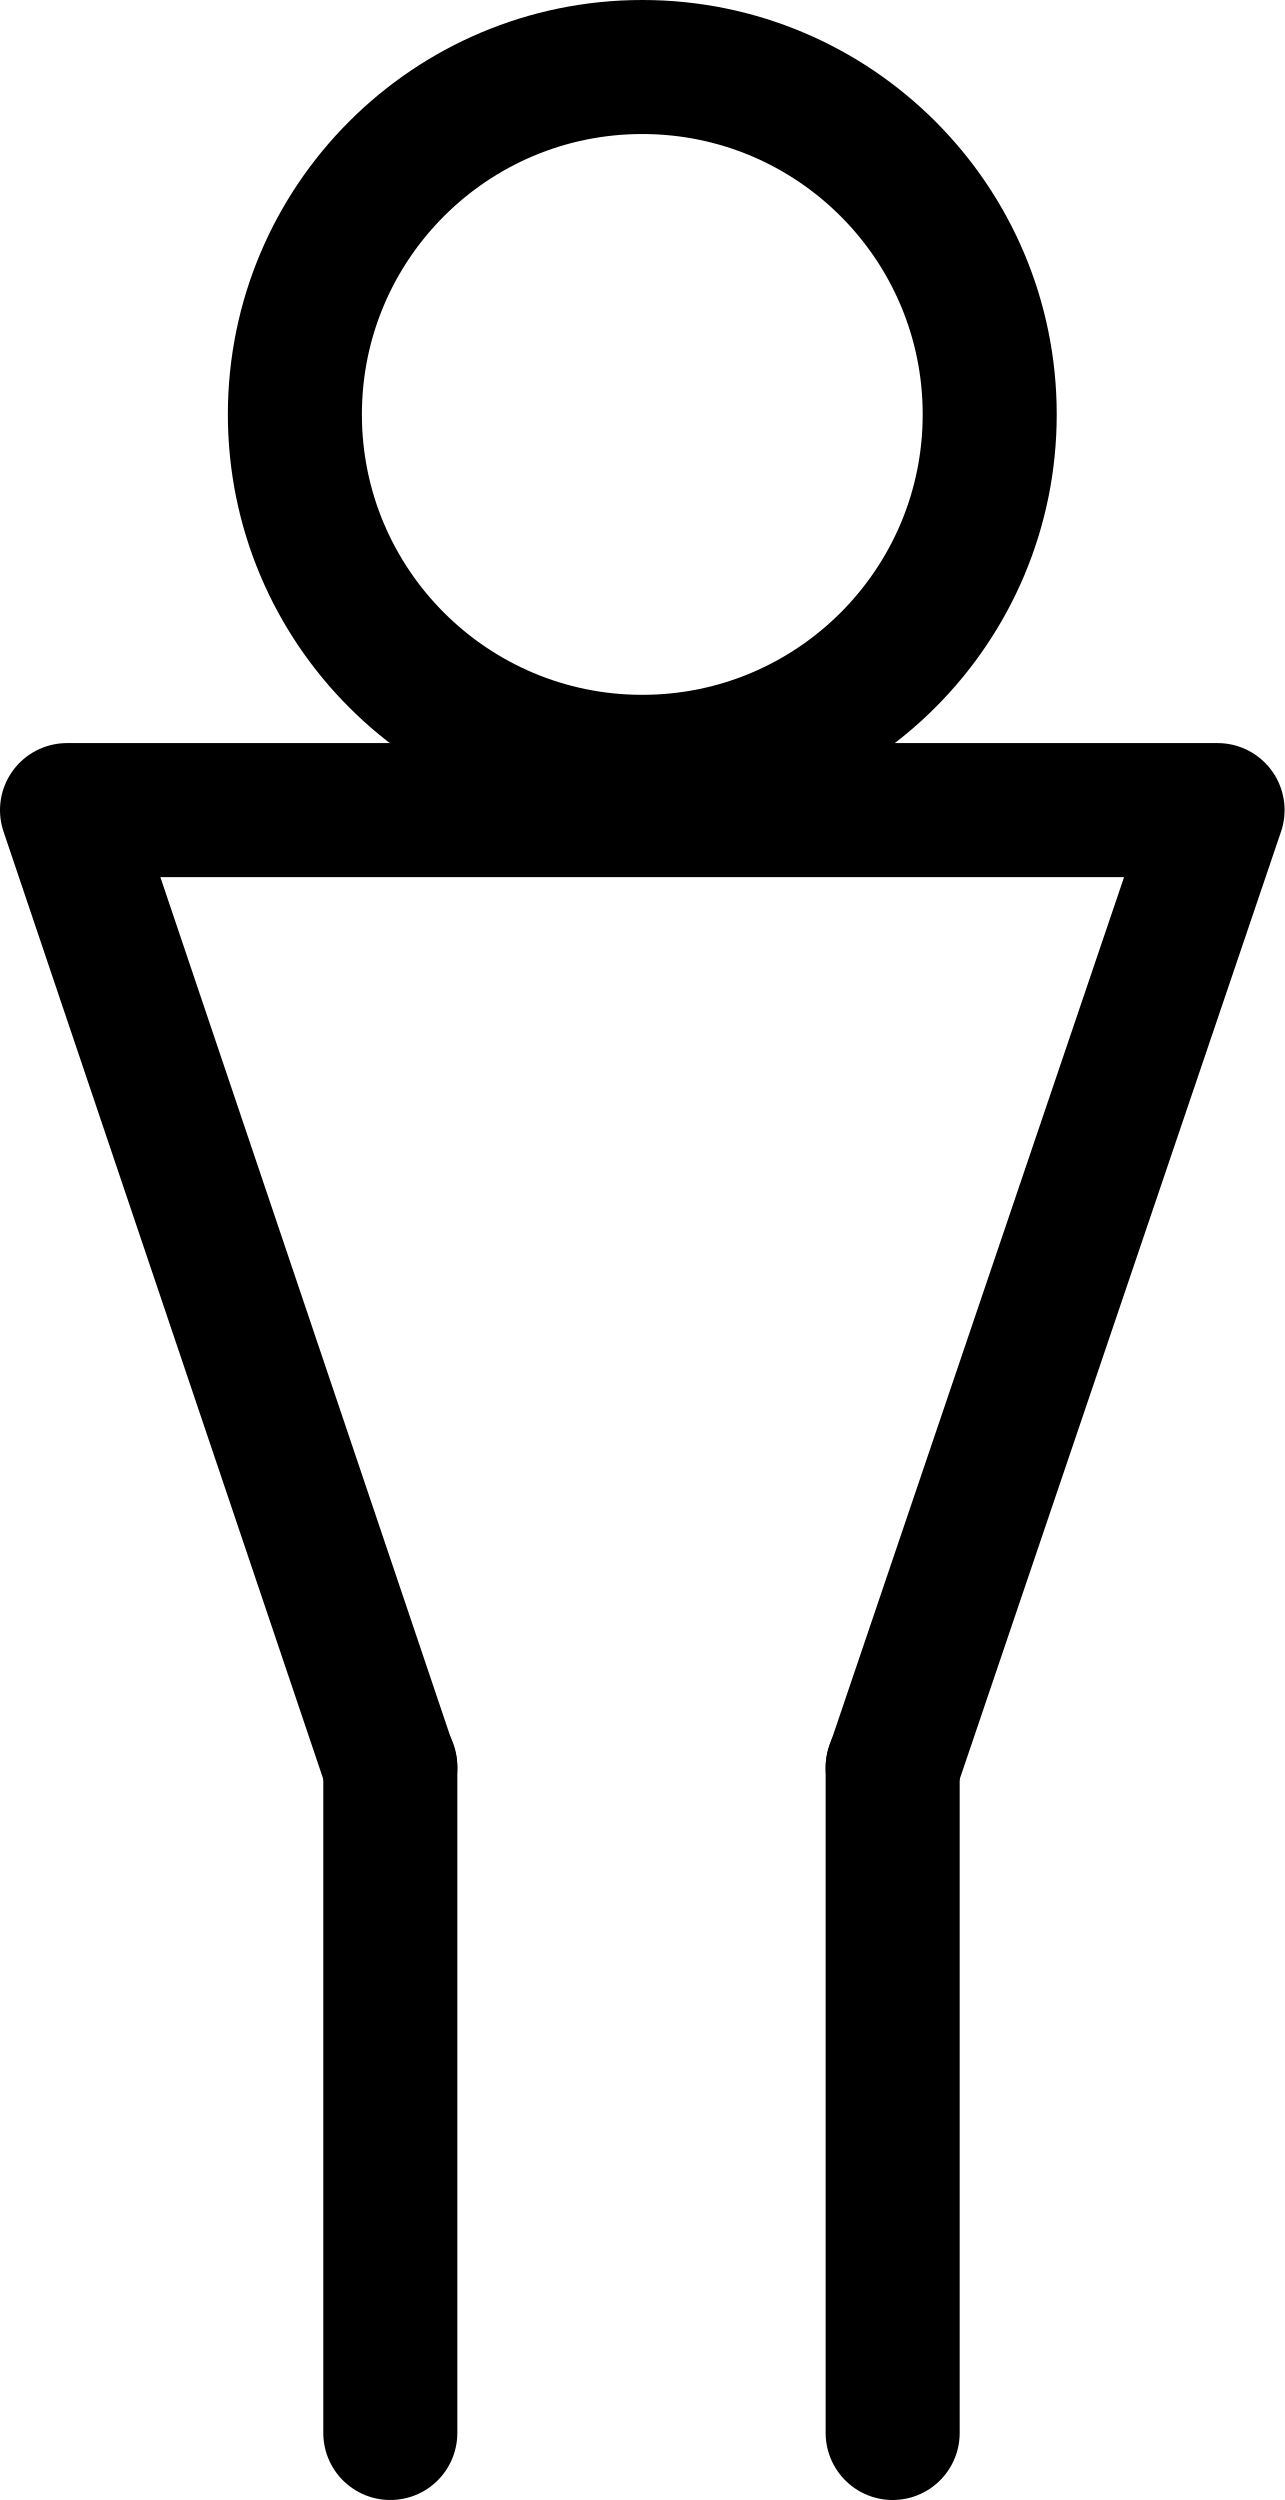
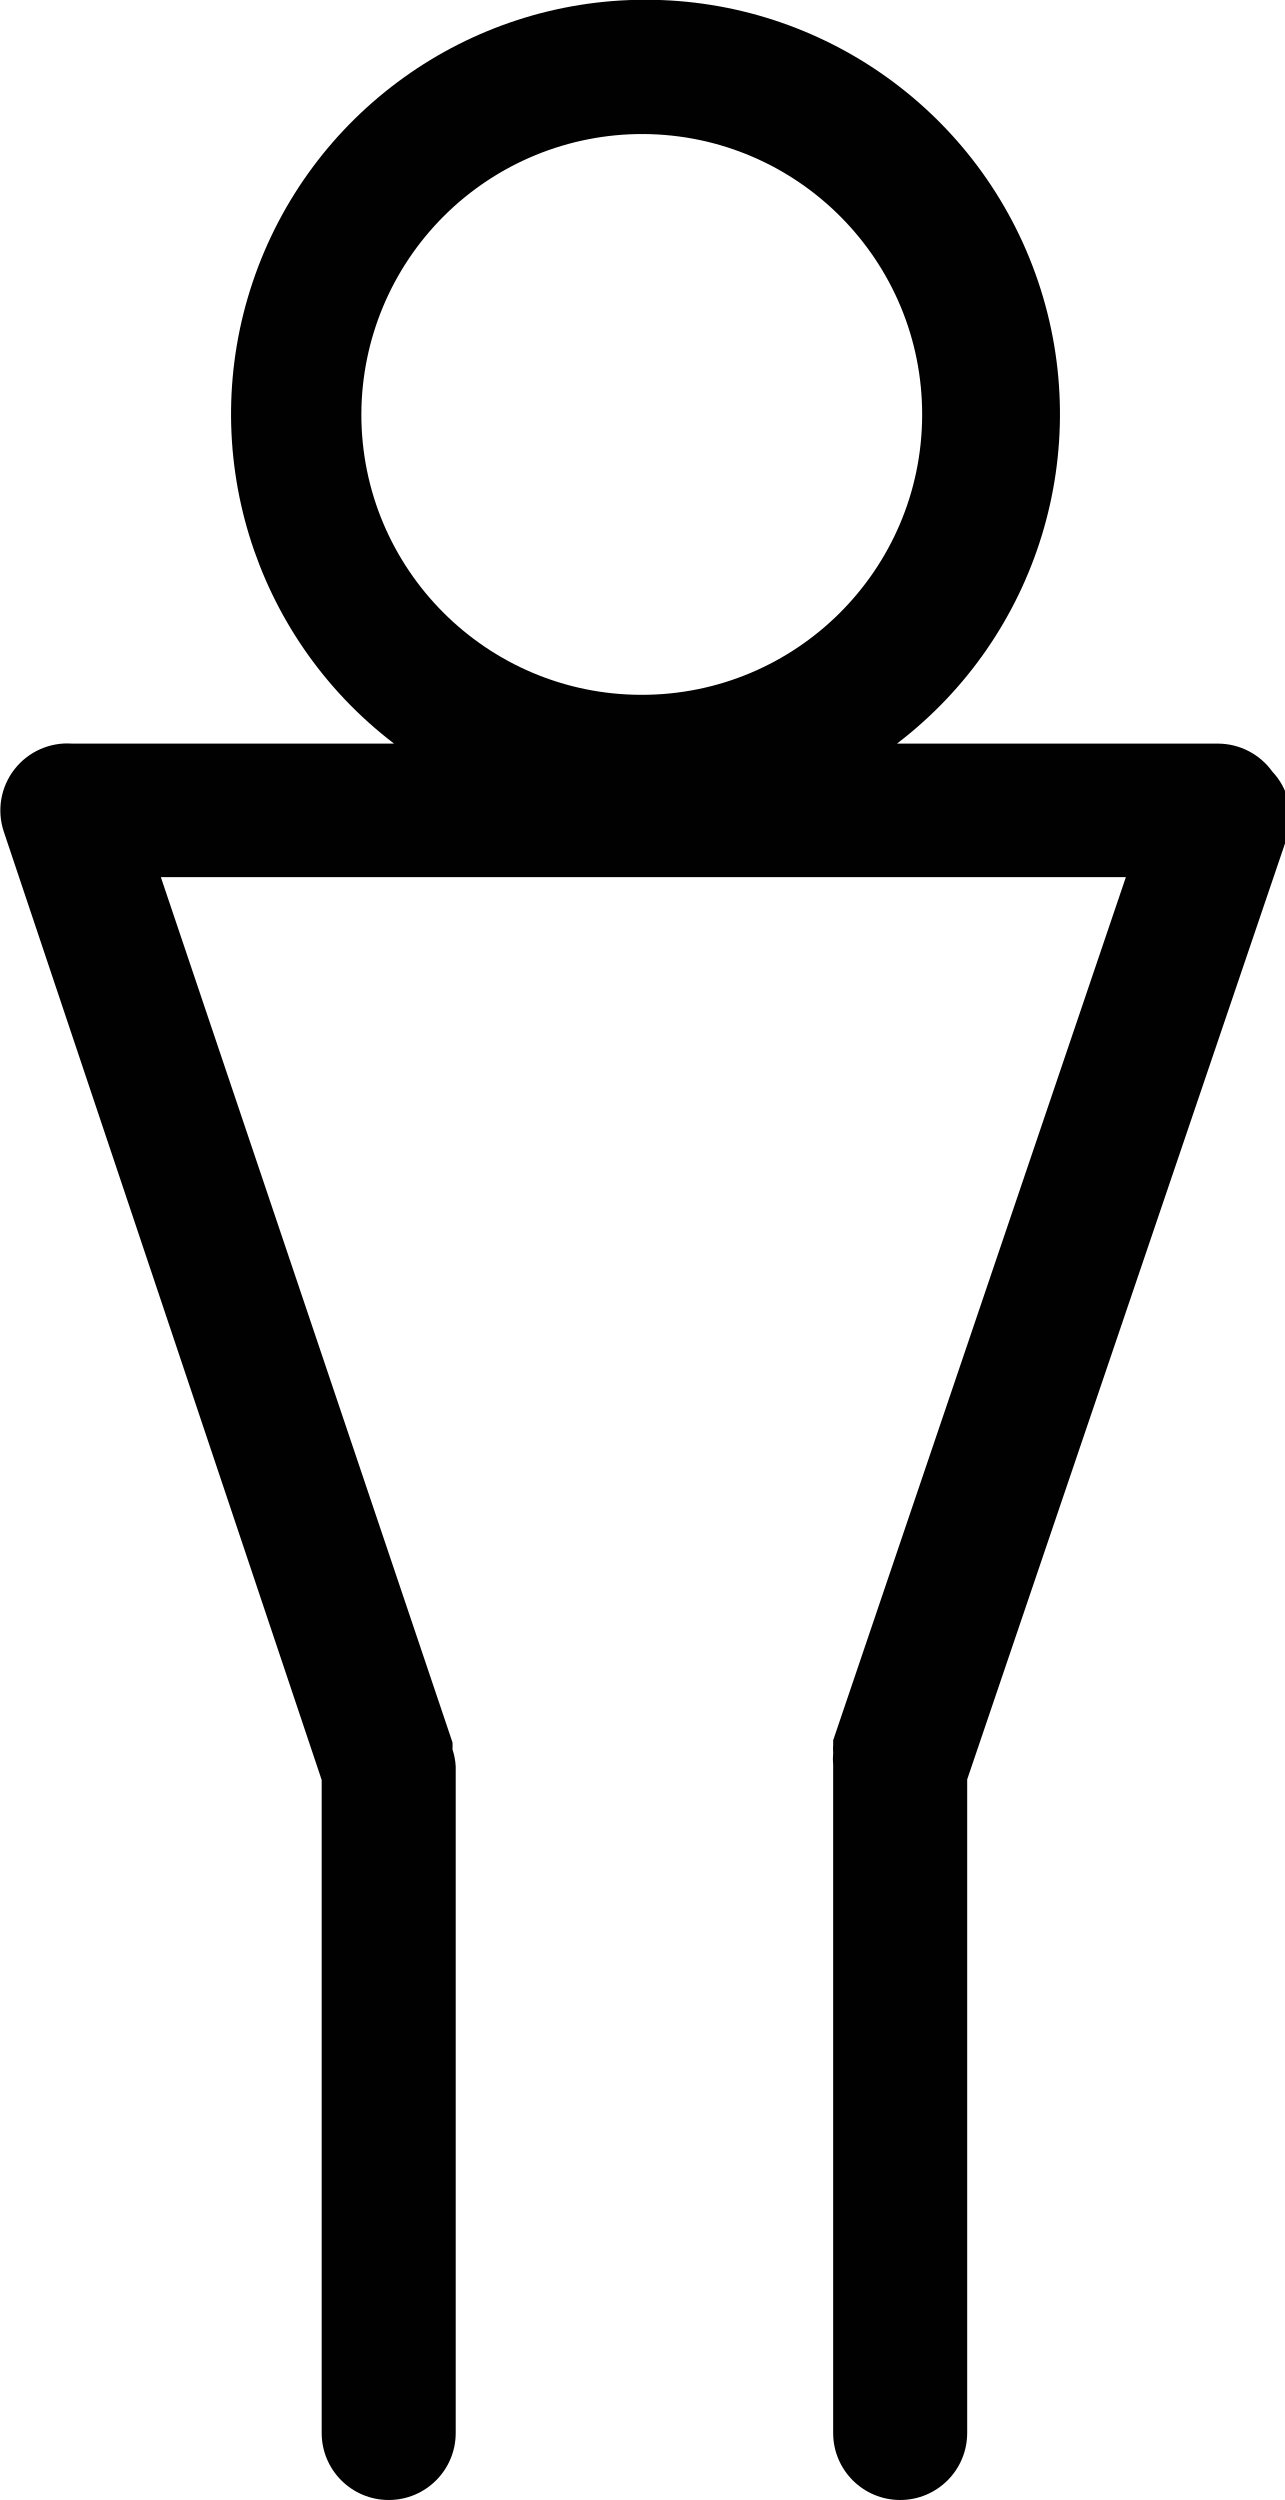
- <svg xmlns="http://www.w3.org/2000/svg" id="807d44fc-65c3-4977-bd79-87c05f12ab2f" data-name="Layer 1" viewBox="0 0 23.96 46.63">
-   <g>
-     <circle cx="11.98" cy="7.73" r="6.48" fill="none" stroke="#000" stroke-linecap="round" stroke-linejoin="round" stroke-width="2.5" />
-     <line x1="7.28" y1="32.95" x2="7.28" y2="45.38" fill="none" stroke="#000" stroke-linecap="round" stroke-linejoin="round" stroke-width="2.5" />
-     <line x1="16.65" y1="45.38" x2="16.65" y2="32.96" fill="none" stroke="#000" stroke-linecap="round" stroke-linejoin="round" stroke-width="2.5" />
-     <polyline points="7.28 32.98 1.25 15.11 22.71 15.11 16.65 32.98" fill="none" stroke="#000" stroke-linecap="round" stroke-linejoin="round" stroke-width="2.5" />
-   </g>
+ <svg xmlns="http://www.w3.org/2000/svg" id="ffac26d6-7c7b-4213-b3d9-b4c96221f0bd" data-name="Layer 1" viewBox="0 0 23.96 46.63">
+   <path d="M23.73,14.39a1.25,1.25,0,0,0-1-.52h-6a7.73,7.73,0,1,0-9.38,0h-6A1.25,1.25,0,0,0,.07,15.51L6,33.2V45.38a1.25,1.25,0,0,0,2.5,0V32.95a1.21,1.21,0,0,0-.06-.32s0,0,0,0v0a1.19,1.19,0,0,0,0-.13L3,16.36H21l-5.46,16.1v0l0,.08a1.17,1.17,0,0,0,0,.16,1.18,1.18,0,0,0,0,.22V45.38a1.25,1.25,0,0,0,2.5,0V33.19l6-17.67A1.25,1.25,0,0,0,23.73,14.39ZM12,2.5A5.23,5.23,0,1,1,6.74,7.73,5.24,5.24,0,0,1,12,2.5Z" style="fill: #010101" />
</svg>
